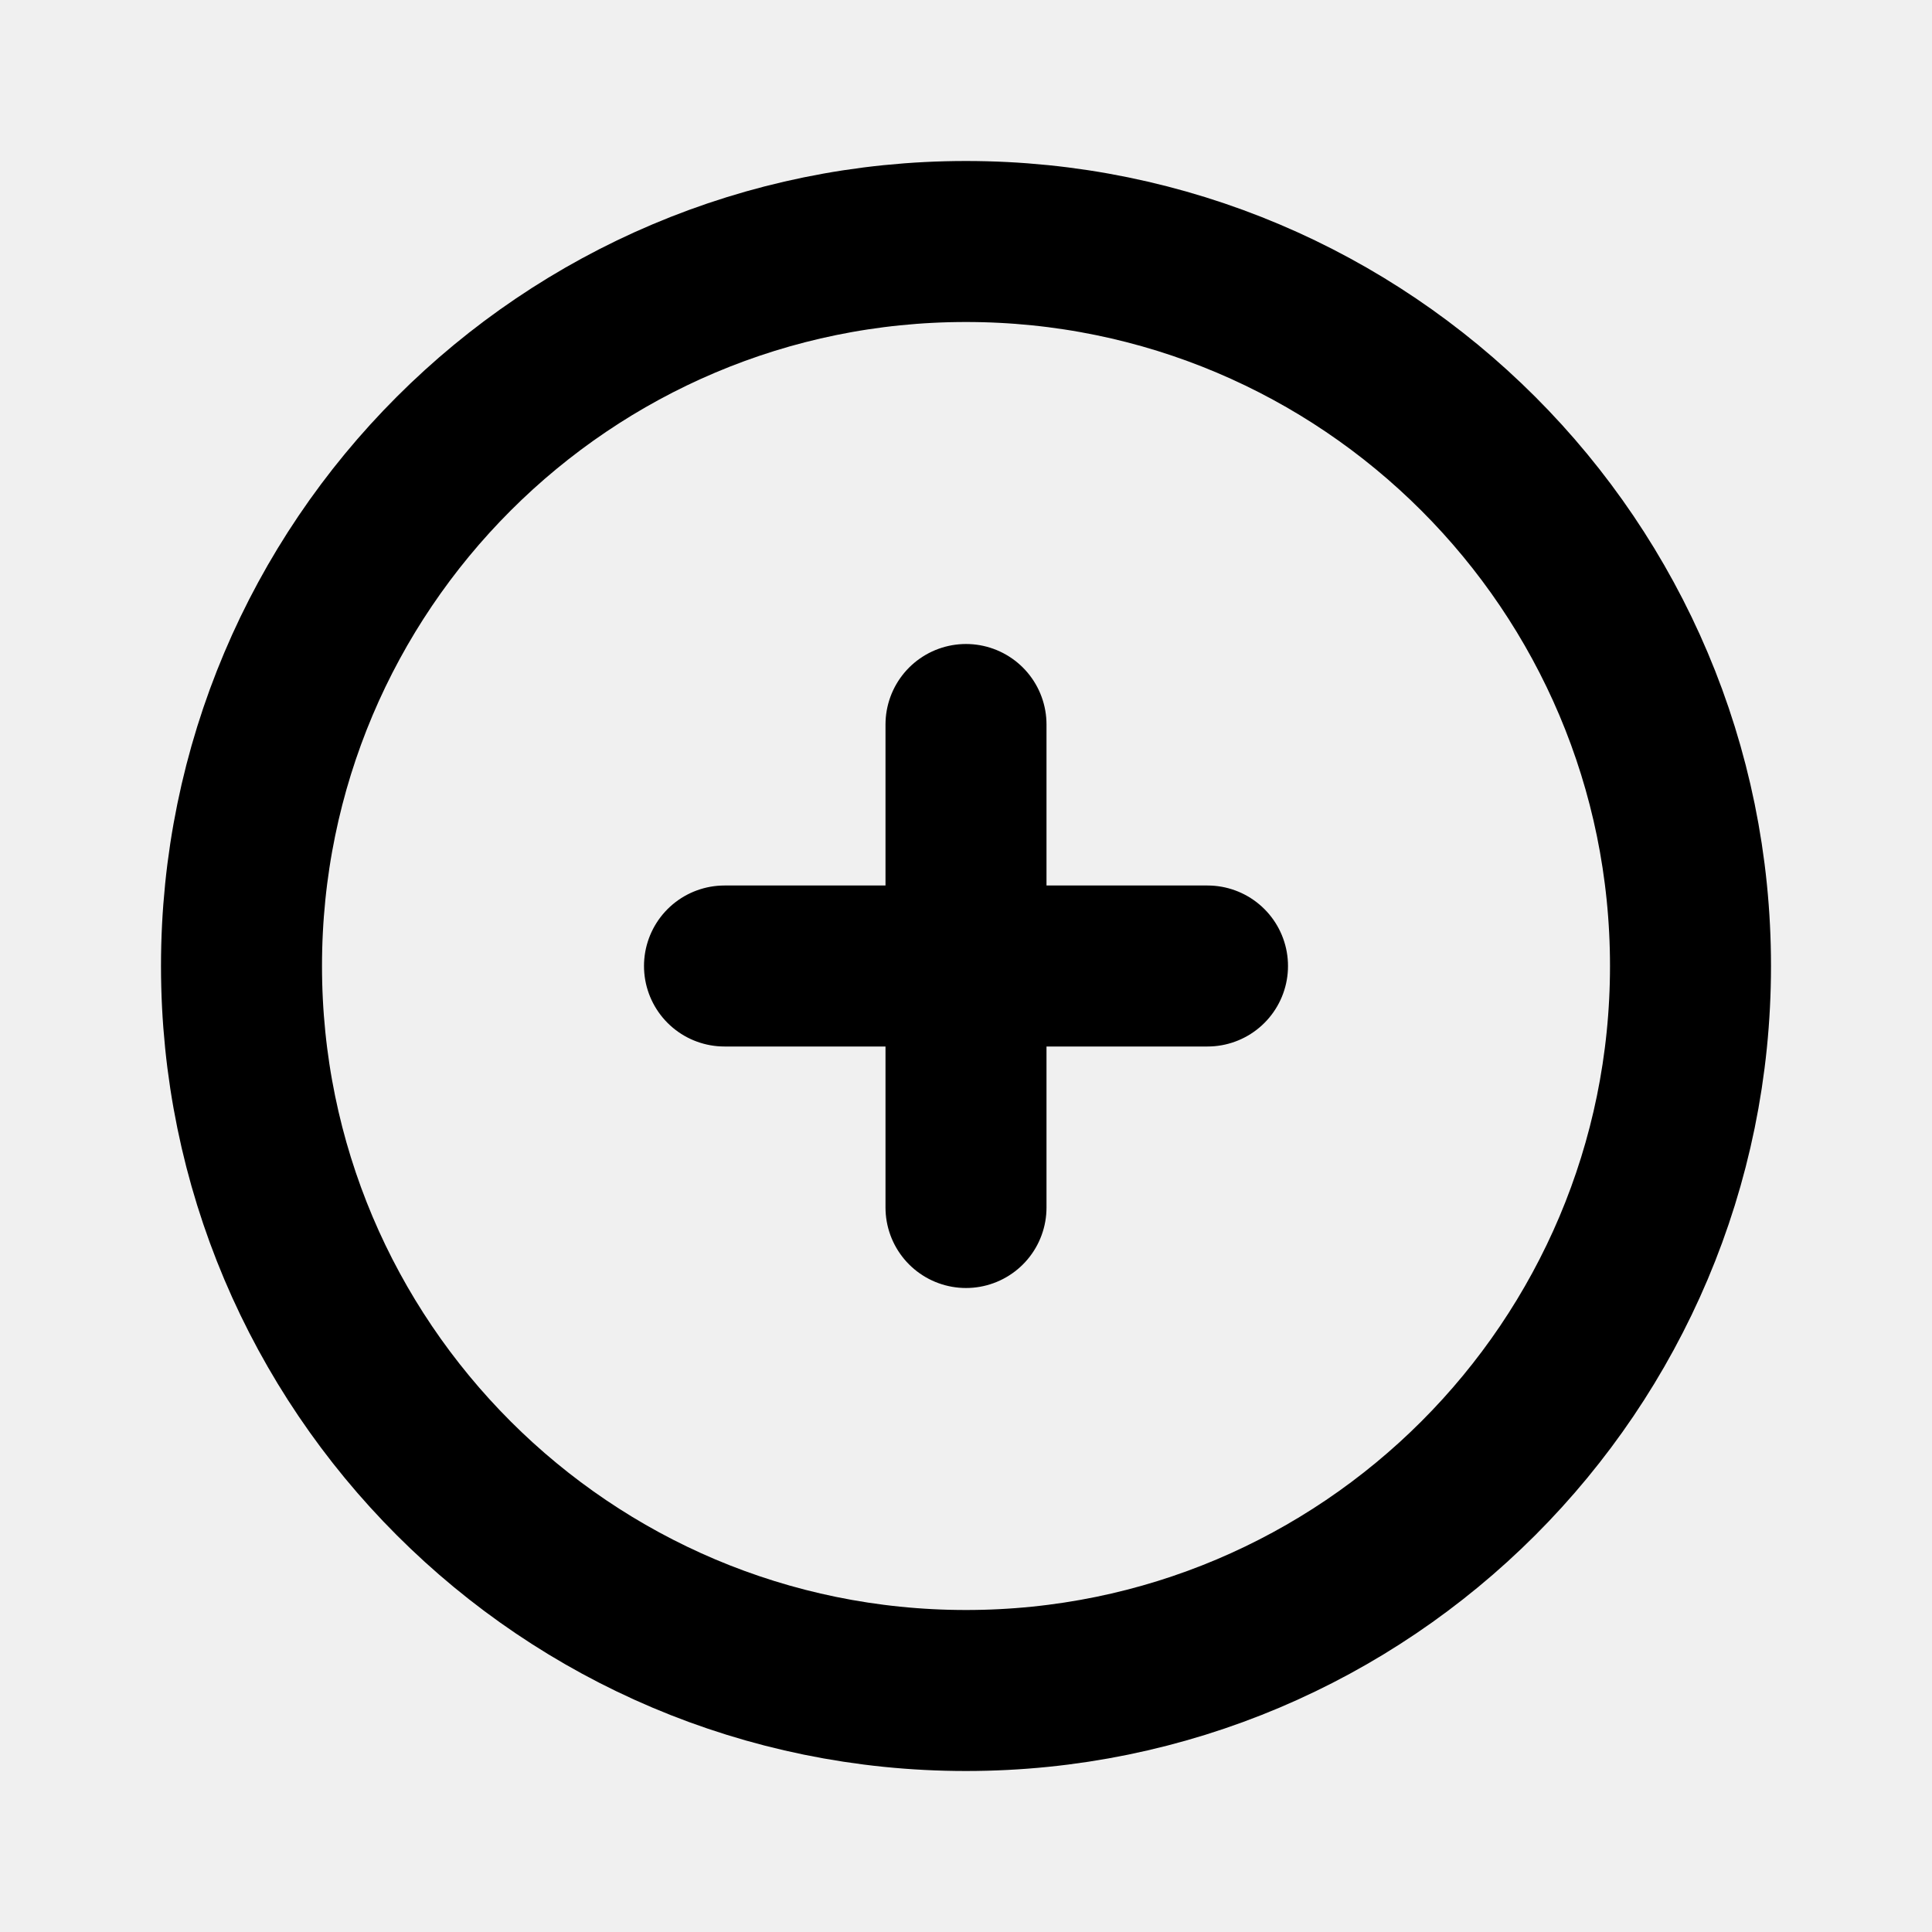
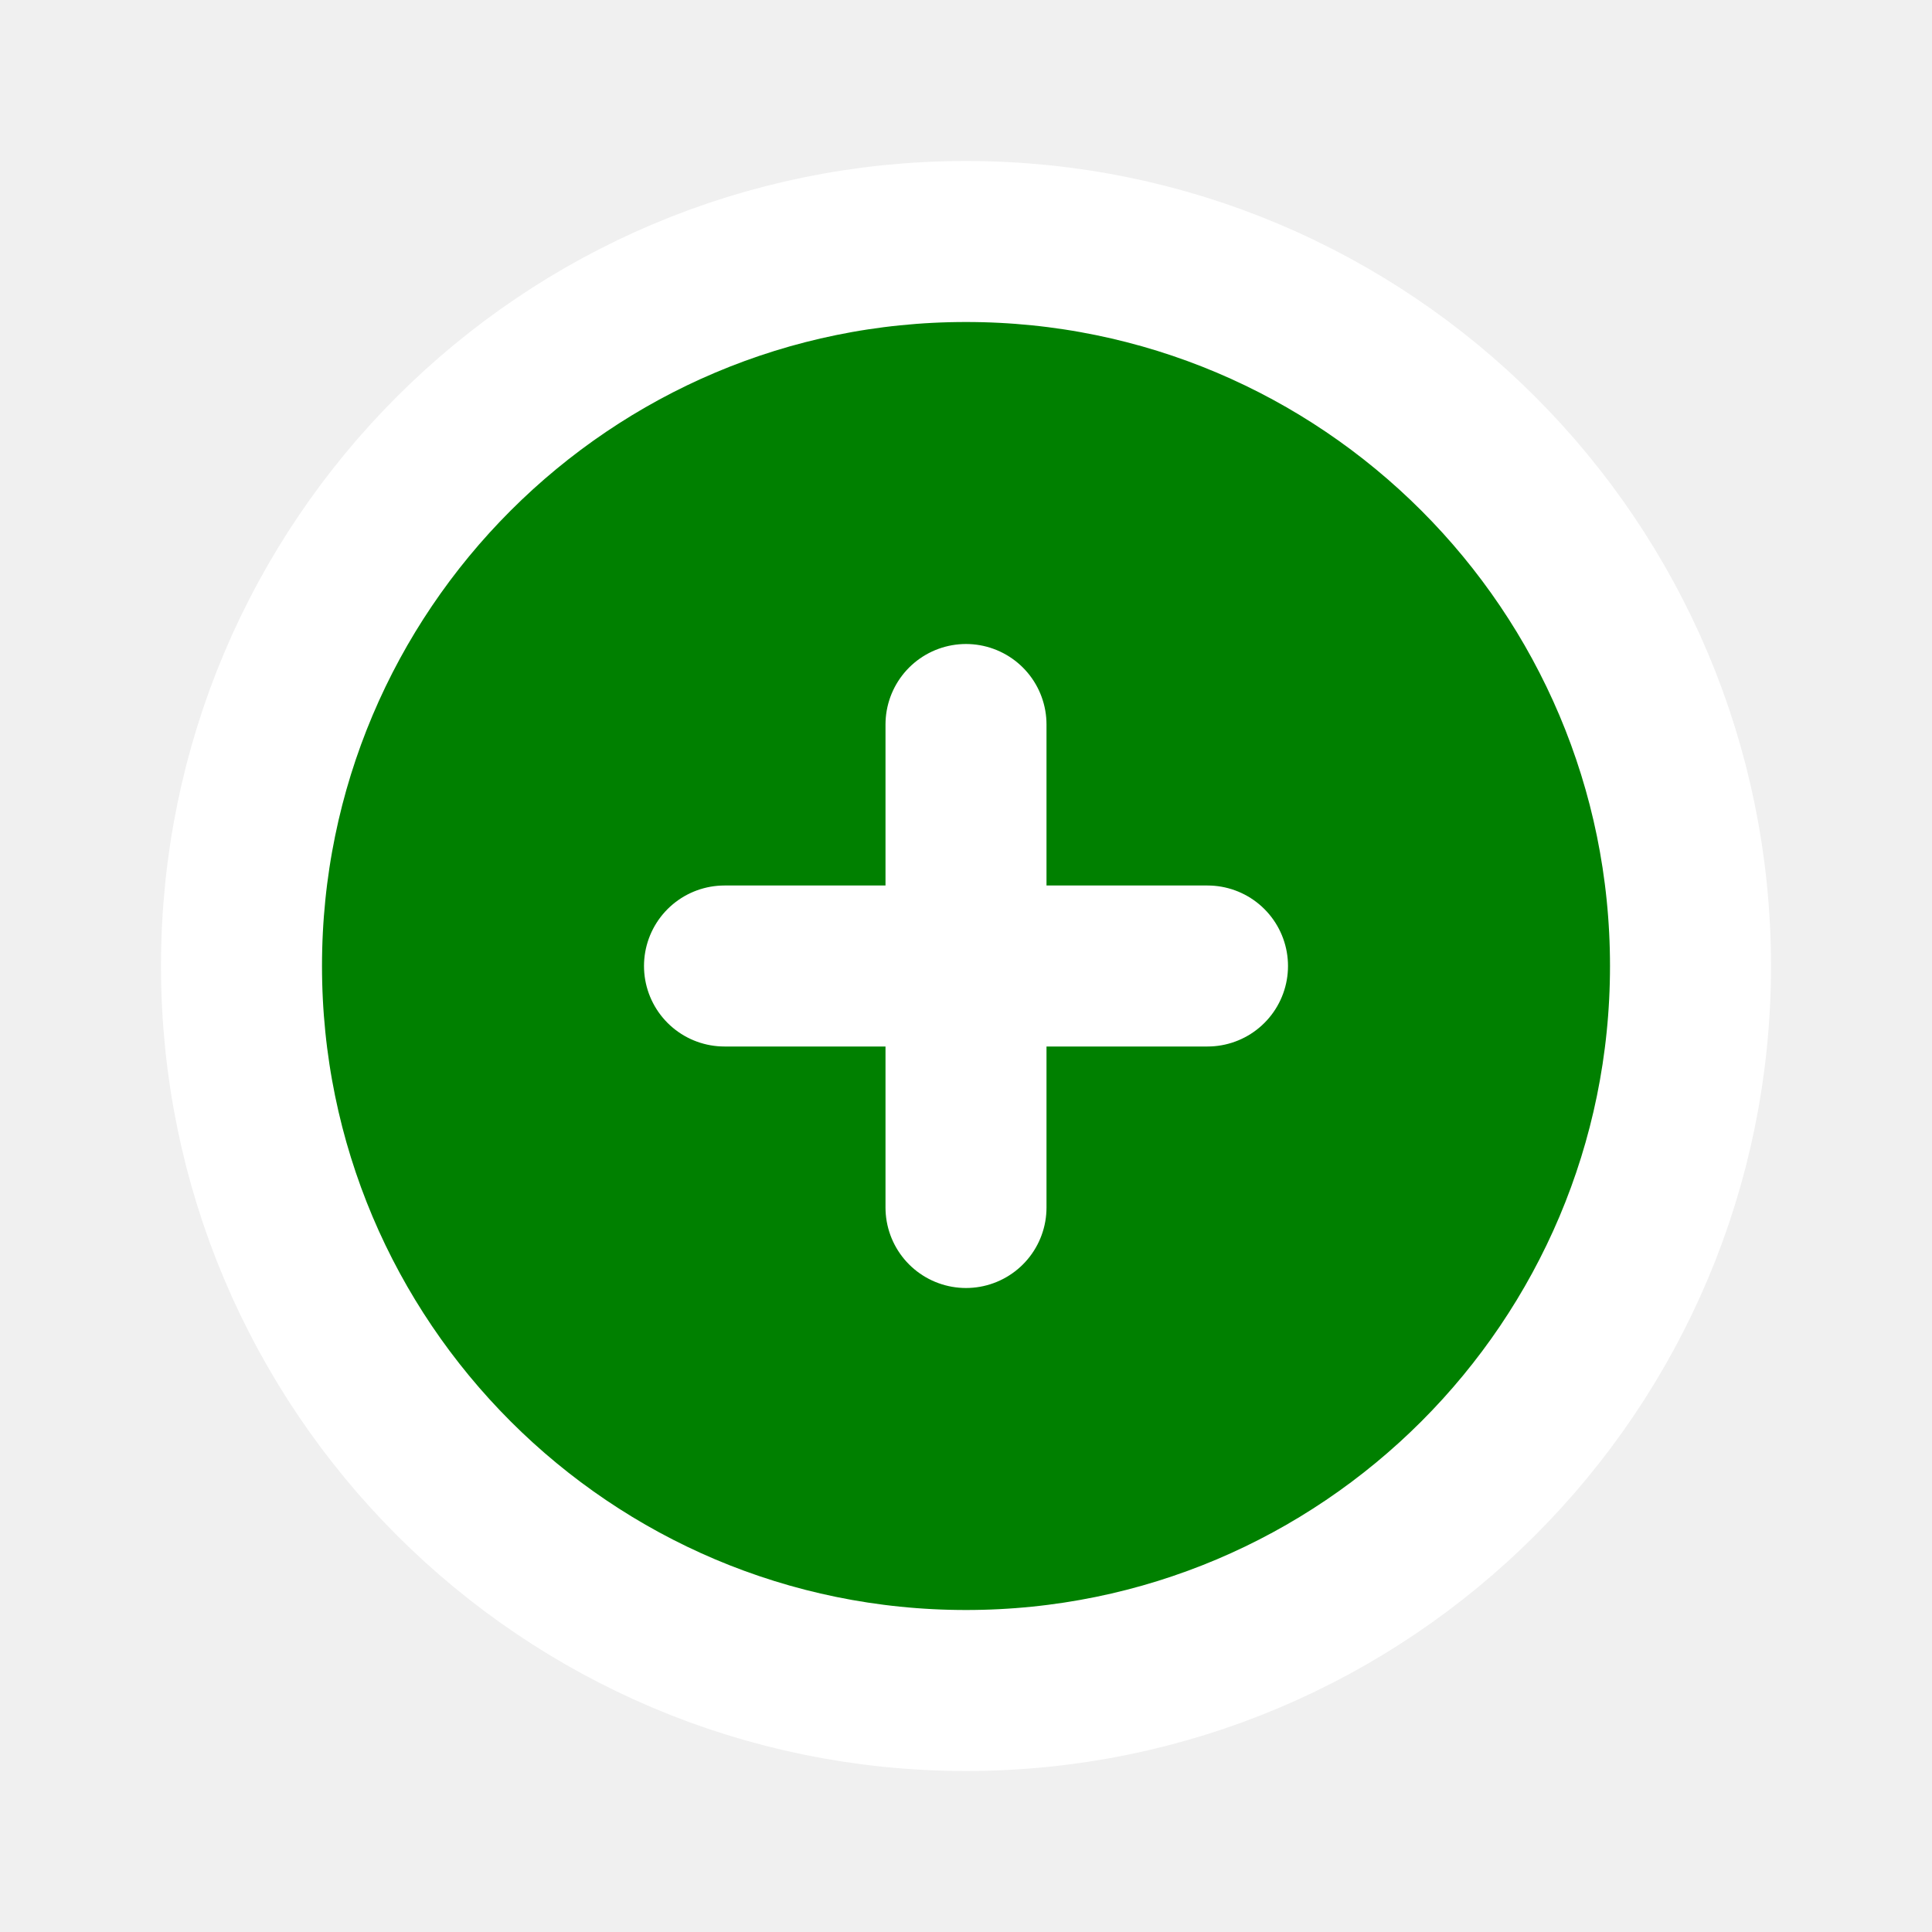
- <svg xmlns="http://www.w3.org/2000/svg" width="24" height="24" fill="none" viewBox="0 0 24 24" stroke="currentColor">
+ <svg xmlns="http://www.w3.org/2000/svg" width="36" height="36" fill="green" viewBox="0 0 24 24" stroke="white">
  <path stroke-linecap="round" stroke-linejoin="round" stroke-width="2" d="M12 9v3m0 0v3m0-3h3m-3 0H9m12 0a9 9 0 11-18 0 9 9 0 0118 0z" />
</svg>
